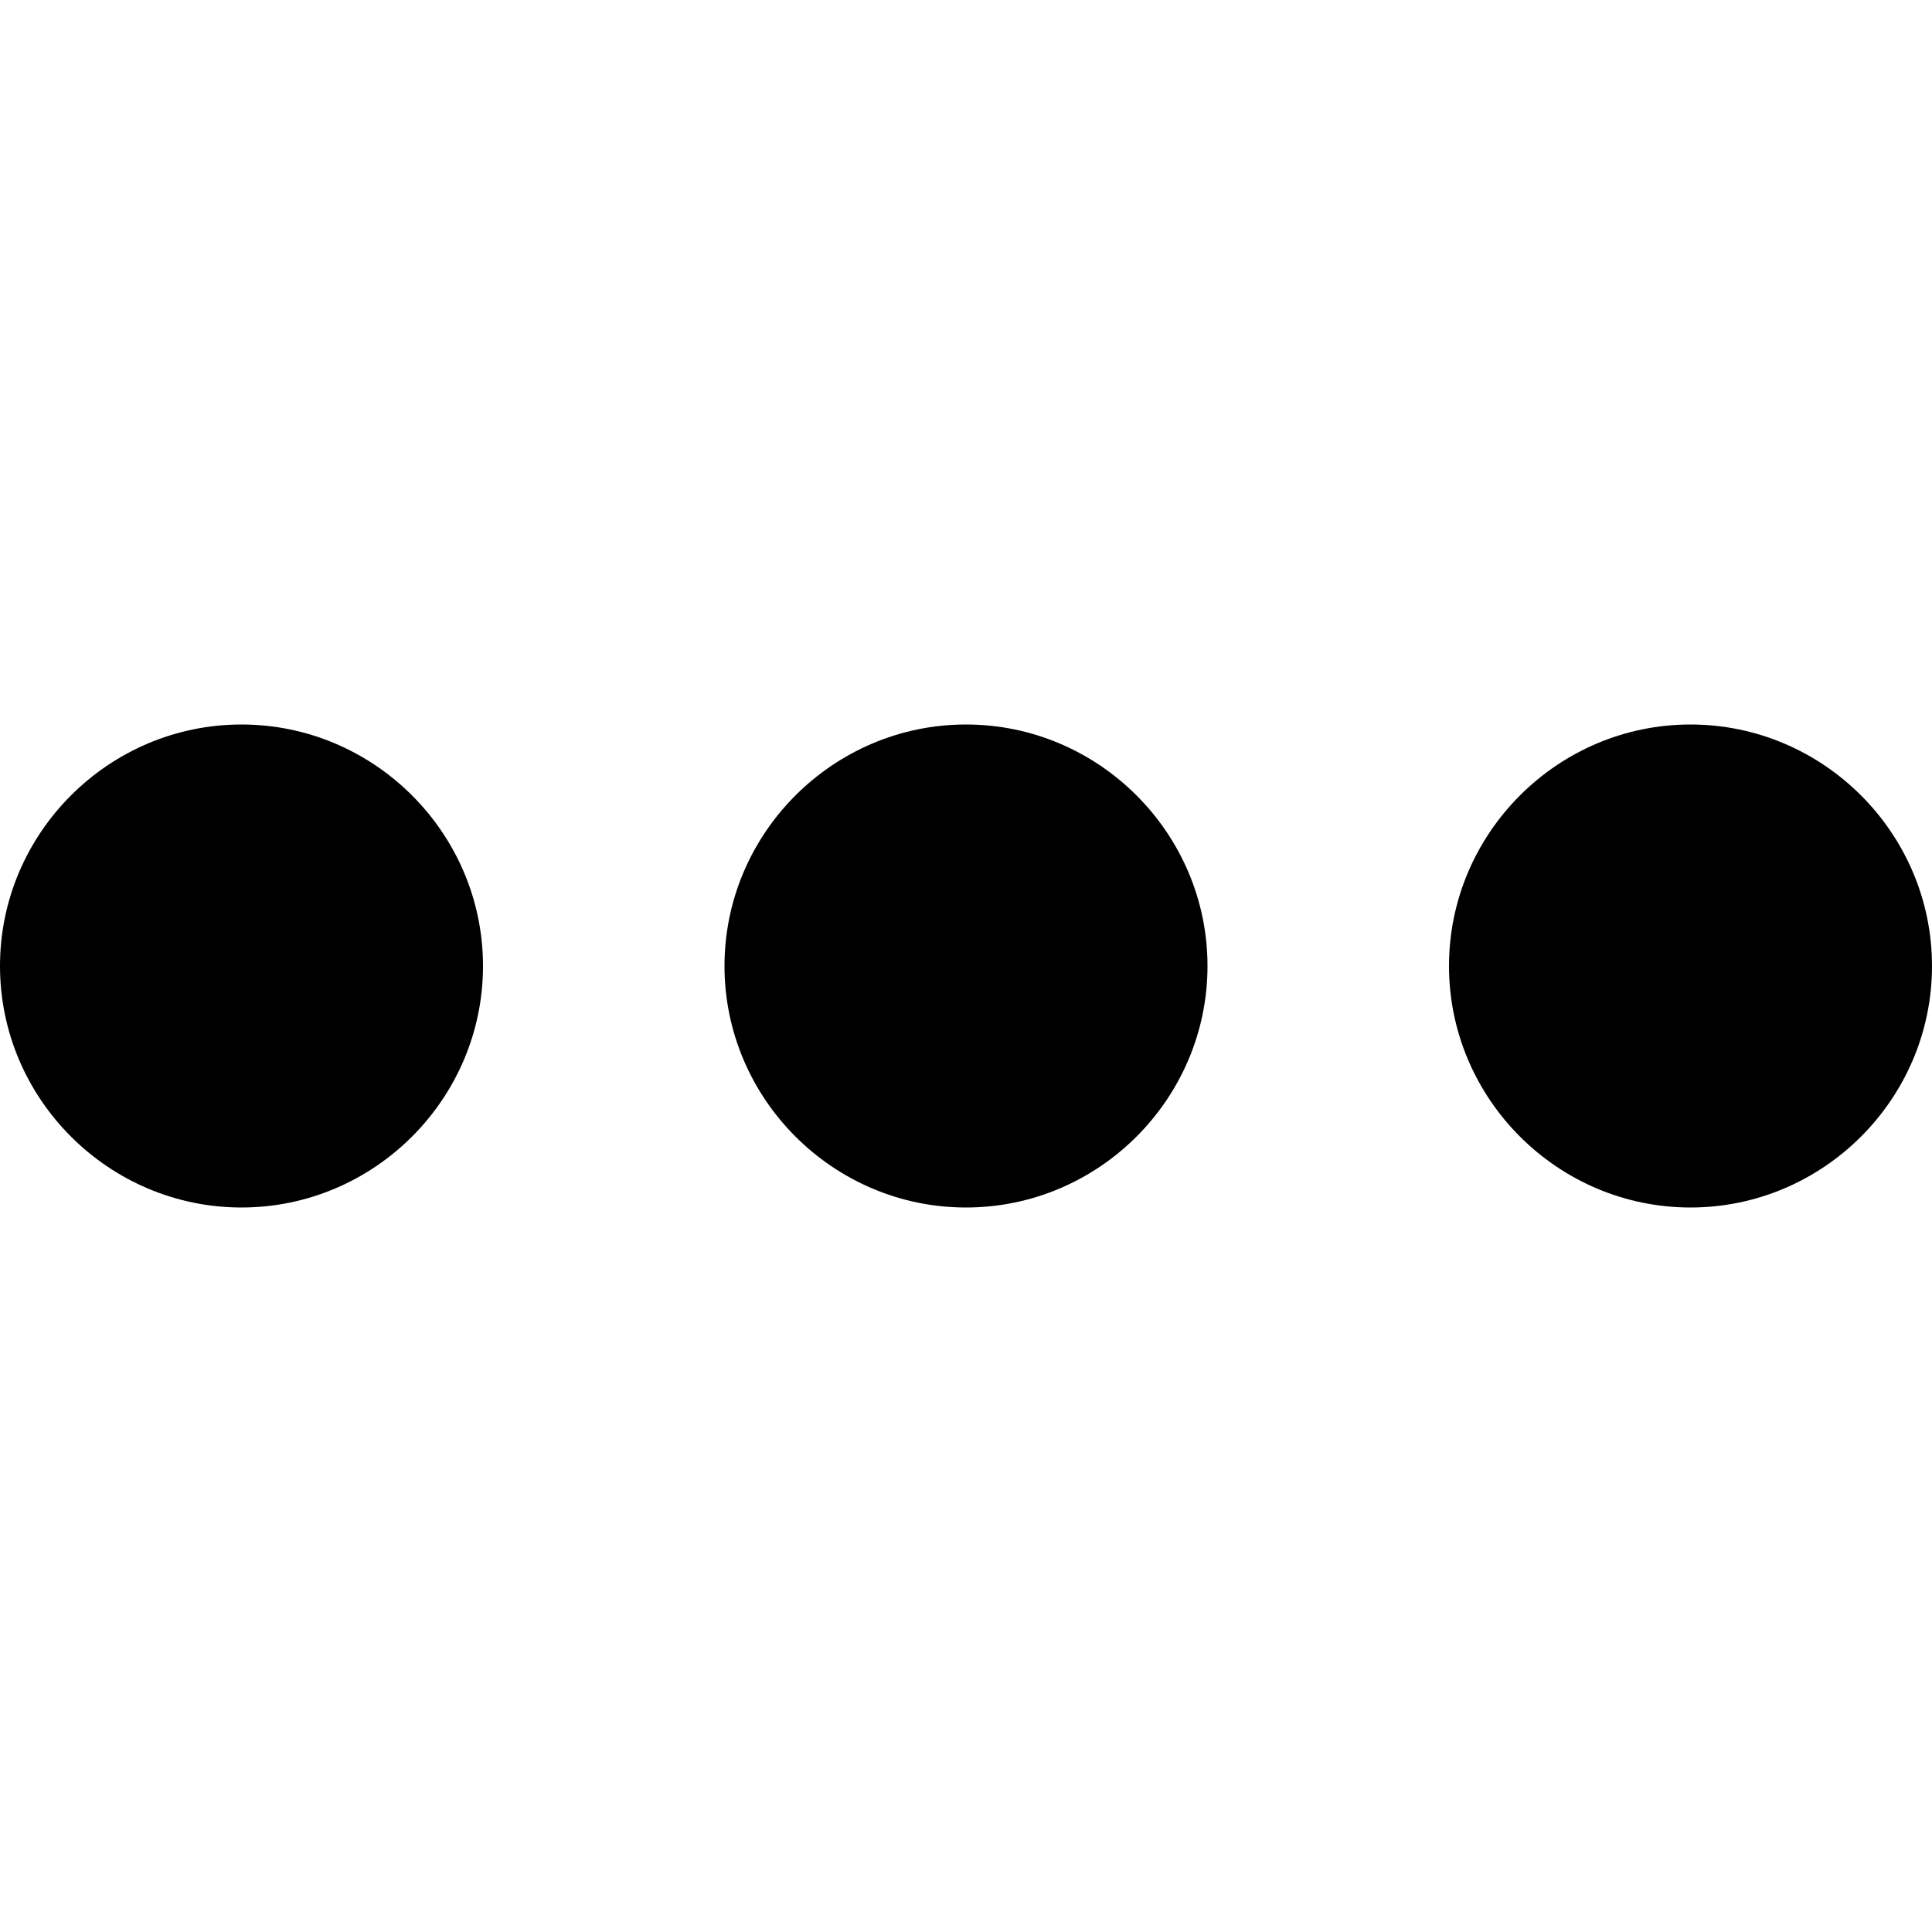
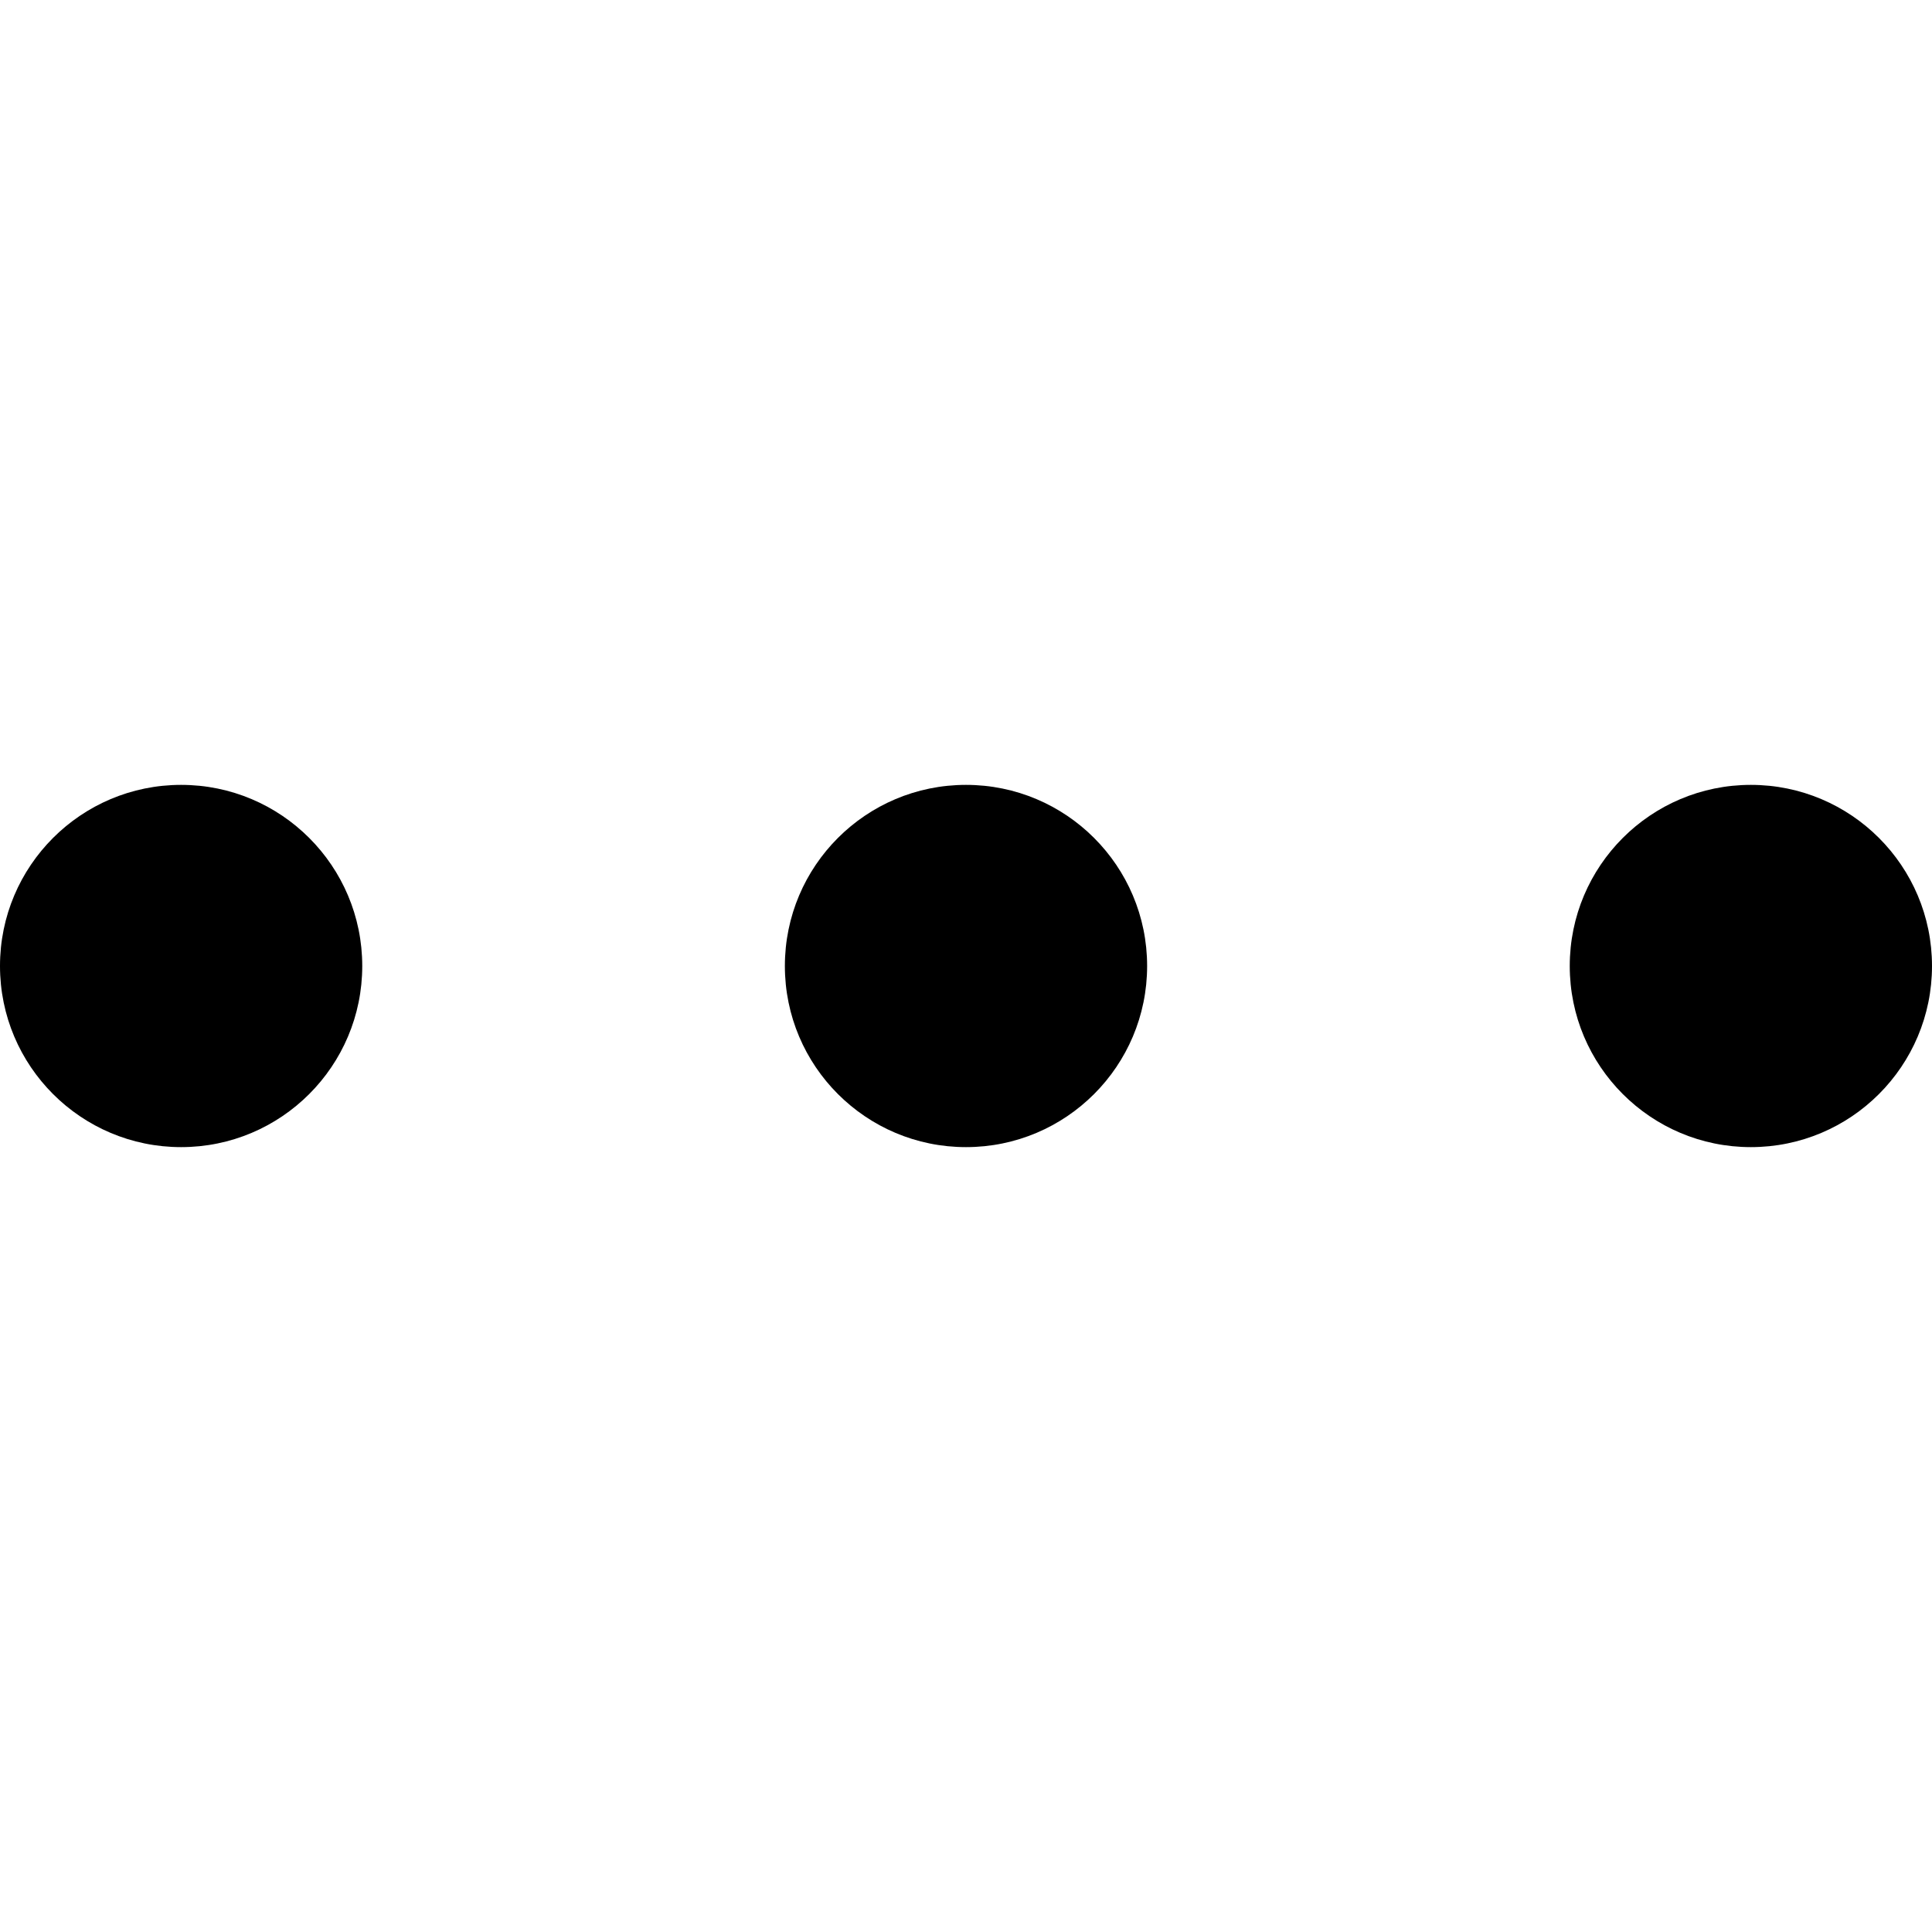
- <svg xmlns="http://www.w3.org/2000/svg" version="1.1" id="Capa_1" x="0px" y="0px" width="408px" height="408px" viewBox="0 0 408 408" style="enable-background:new 0 0 408 408;" xml:space="preserve">
-   <g>
-     <g id="more-horiz">
-       <path d="M51,153c-28.05,0-51,22.95-51,51s22.95,51,51,51s51-22.95,51-51S79.05,153,51,153z M357,153c-28.05,0-51,22.95-51,51    s22.95,51,51,51s51-22.95,51-51S385.05,153,357,153z M204,153c-28.05,0-51,22.95-51,51s22.95,51,51,51s51-22.95,51-51    S232.05,153,204,153z" />
-     </g>
-   </g>
-   <g>
- </g>
-   <g>
- </g>
-   <g>
- </g>
-   <g>
- </g>
-   <g>
- </g>
-   <g>
- </g>
-   <g>
- </g>
-   <g>
- </g>
-   <g>
- </g>
-   <g>
- </g>
-   <g>
- </g>
-   <g>
- </g>
-   <g>
- </g>
-   <g>
- </g>
-   <g>
- </g>
+ <svg xmlns="http://www.w3.org/2000/svg" t="1698070192684" class="icon" viewBox="0 0 1024 1024" version="1.1" p-id="9528" width="200" height="200">
+   <path d="M96 416a96 96 0 1 1 0 192 96 96 0 0 1 0-192z m416 0a96 96 0 1 1 0 192 96 96 0 0 1 0-192z m416 0a96 96 0 1 1 0 192 96 96 0 0 1 0-192z" fill="currentColor" p-id="9529" />
</svg>
